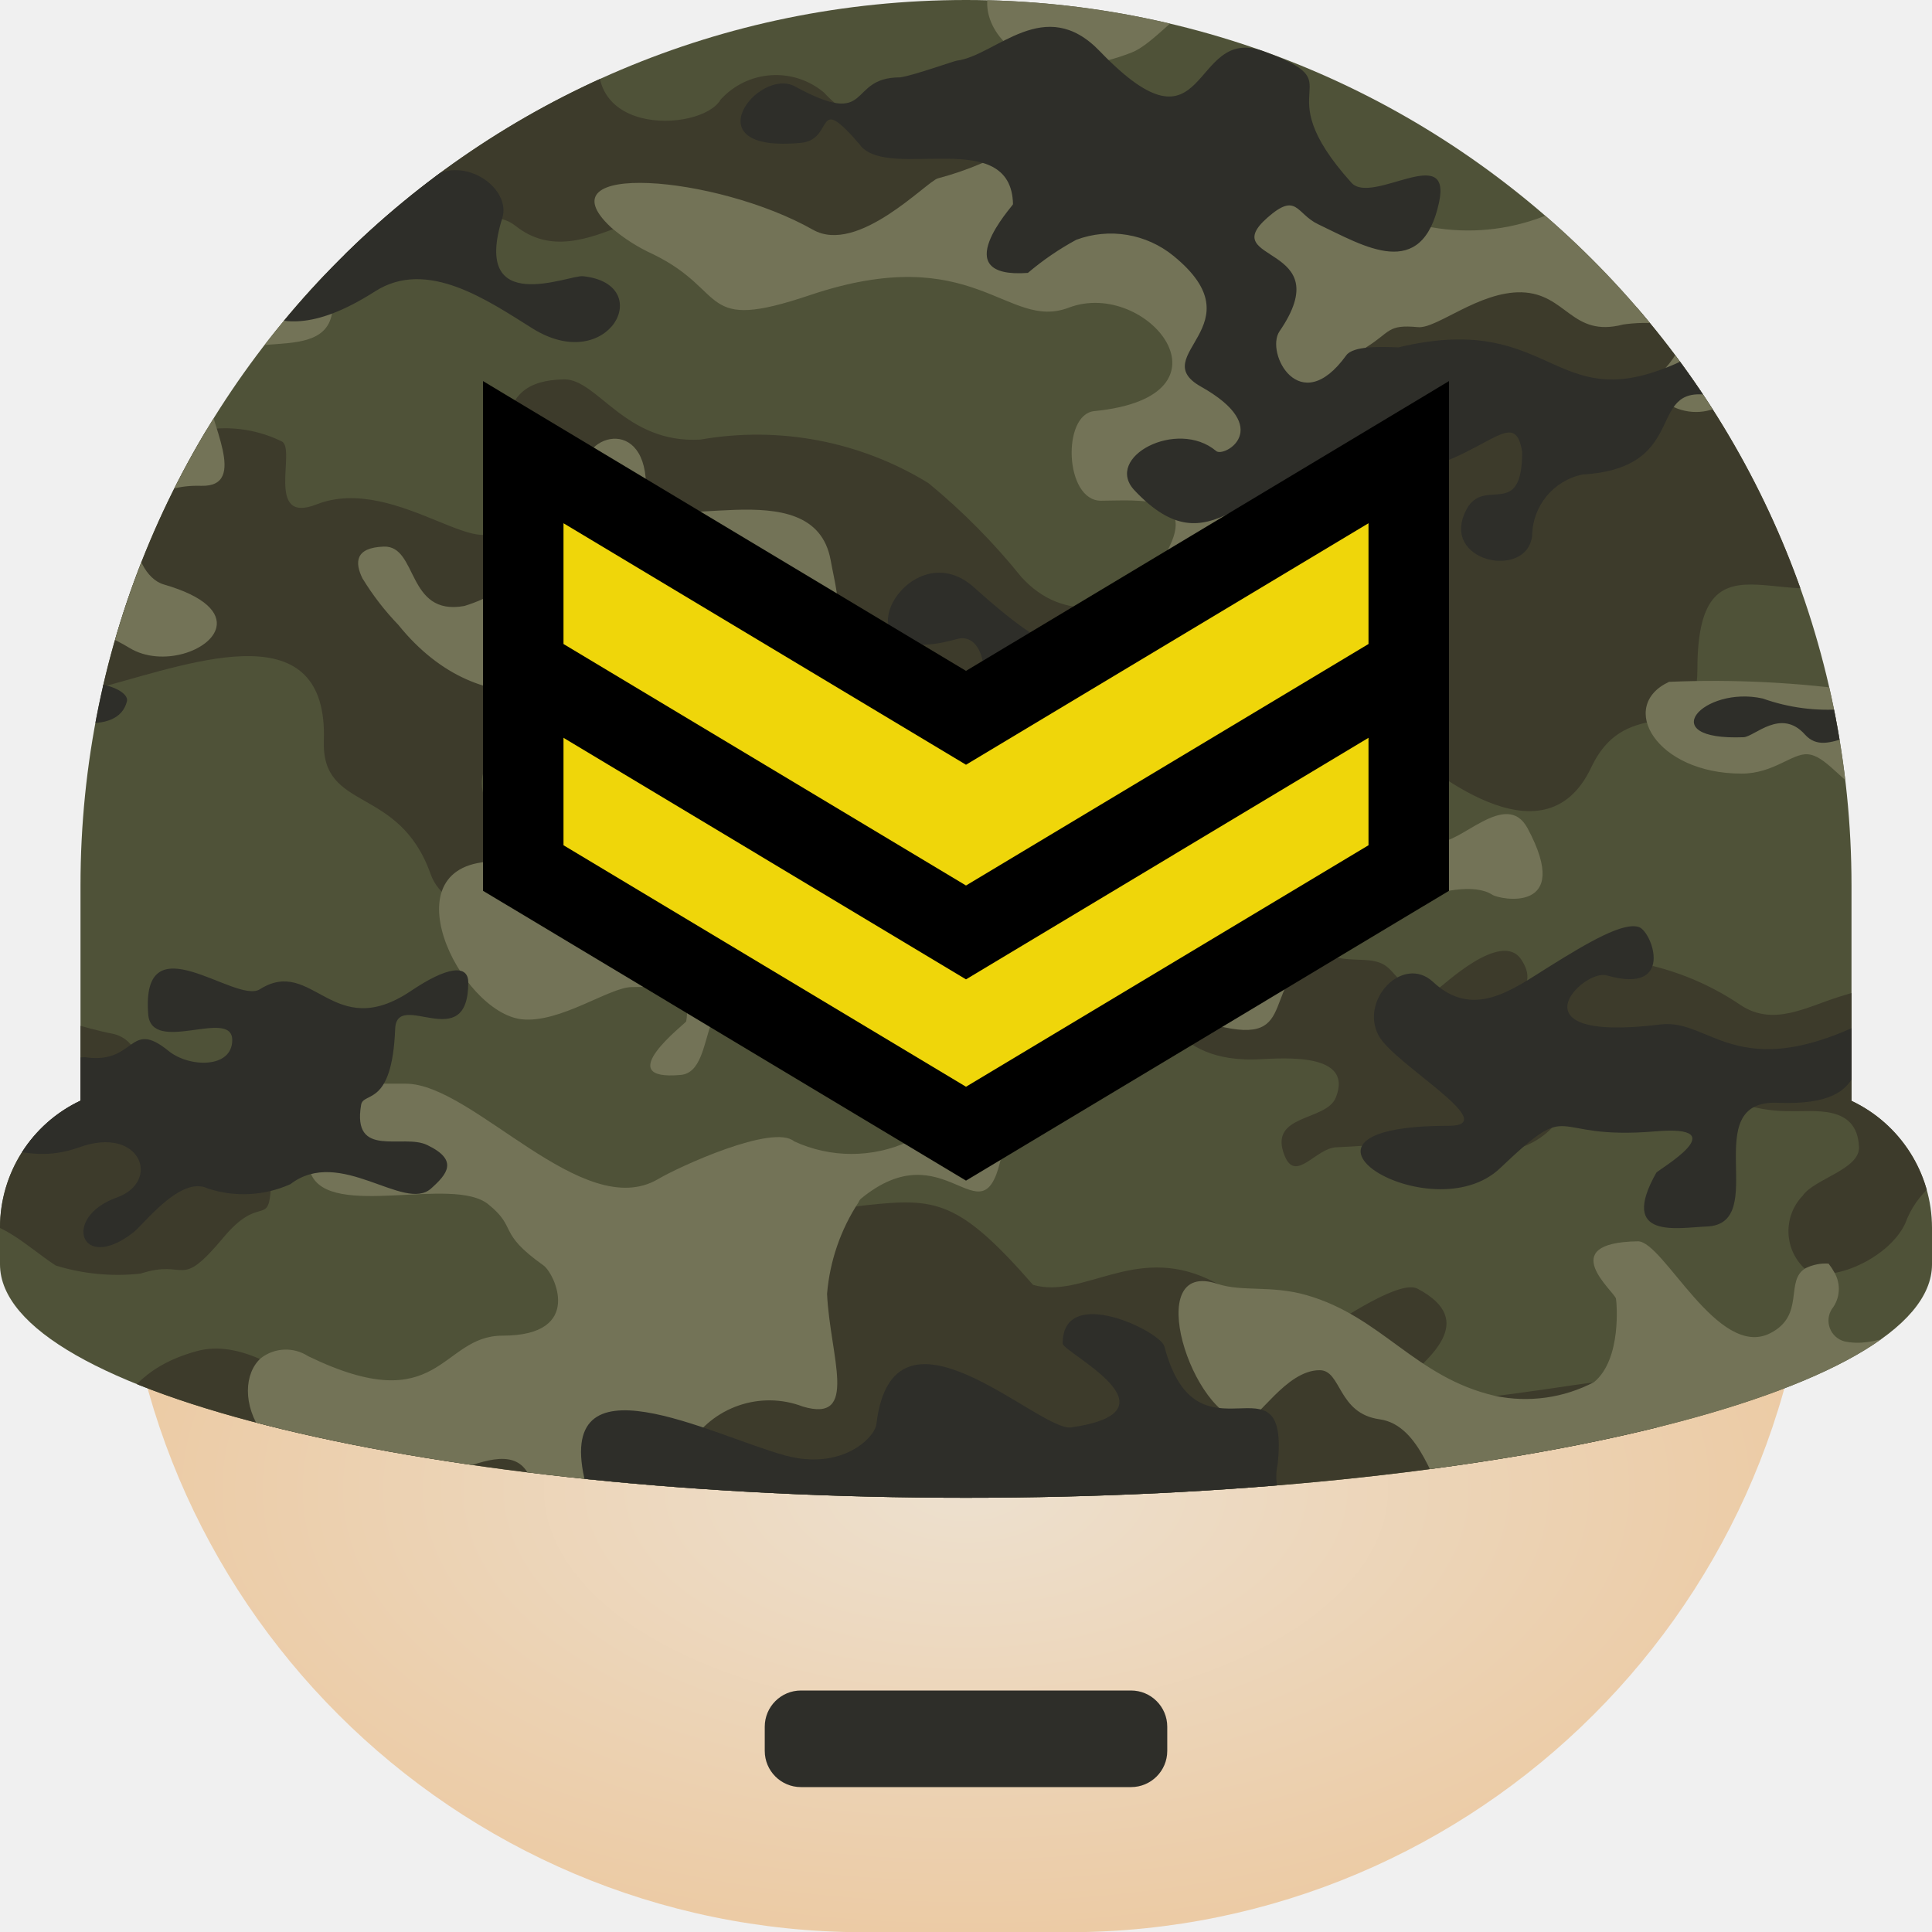
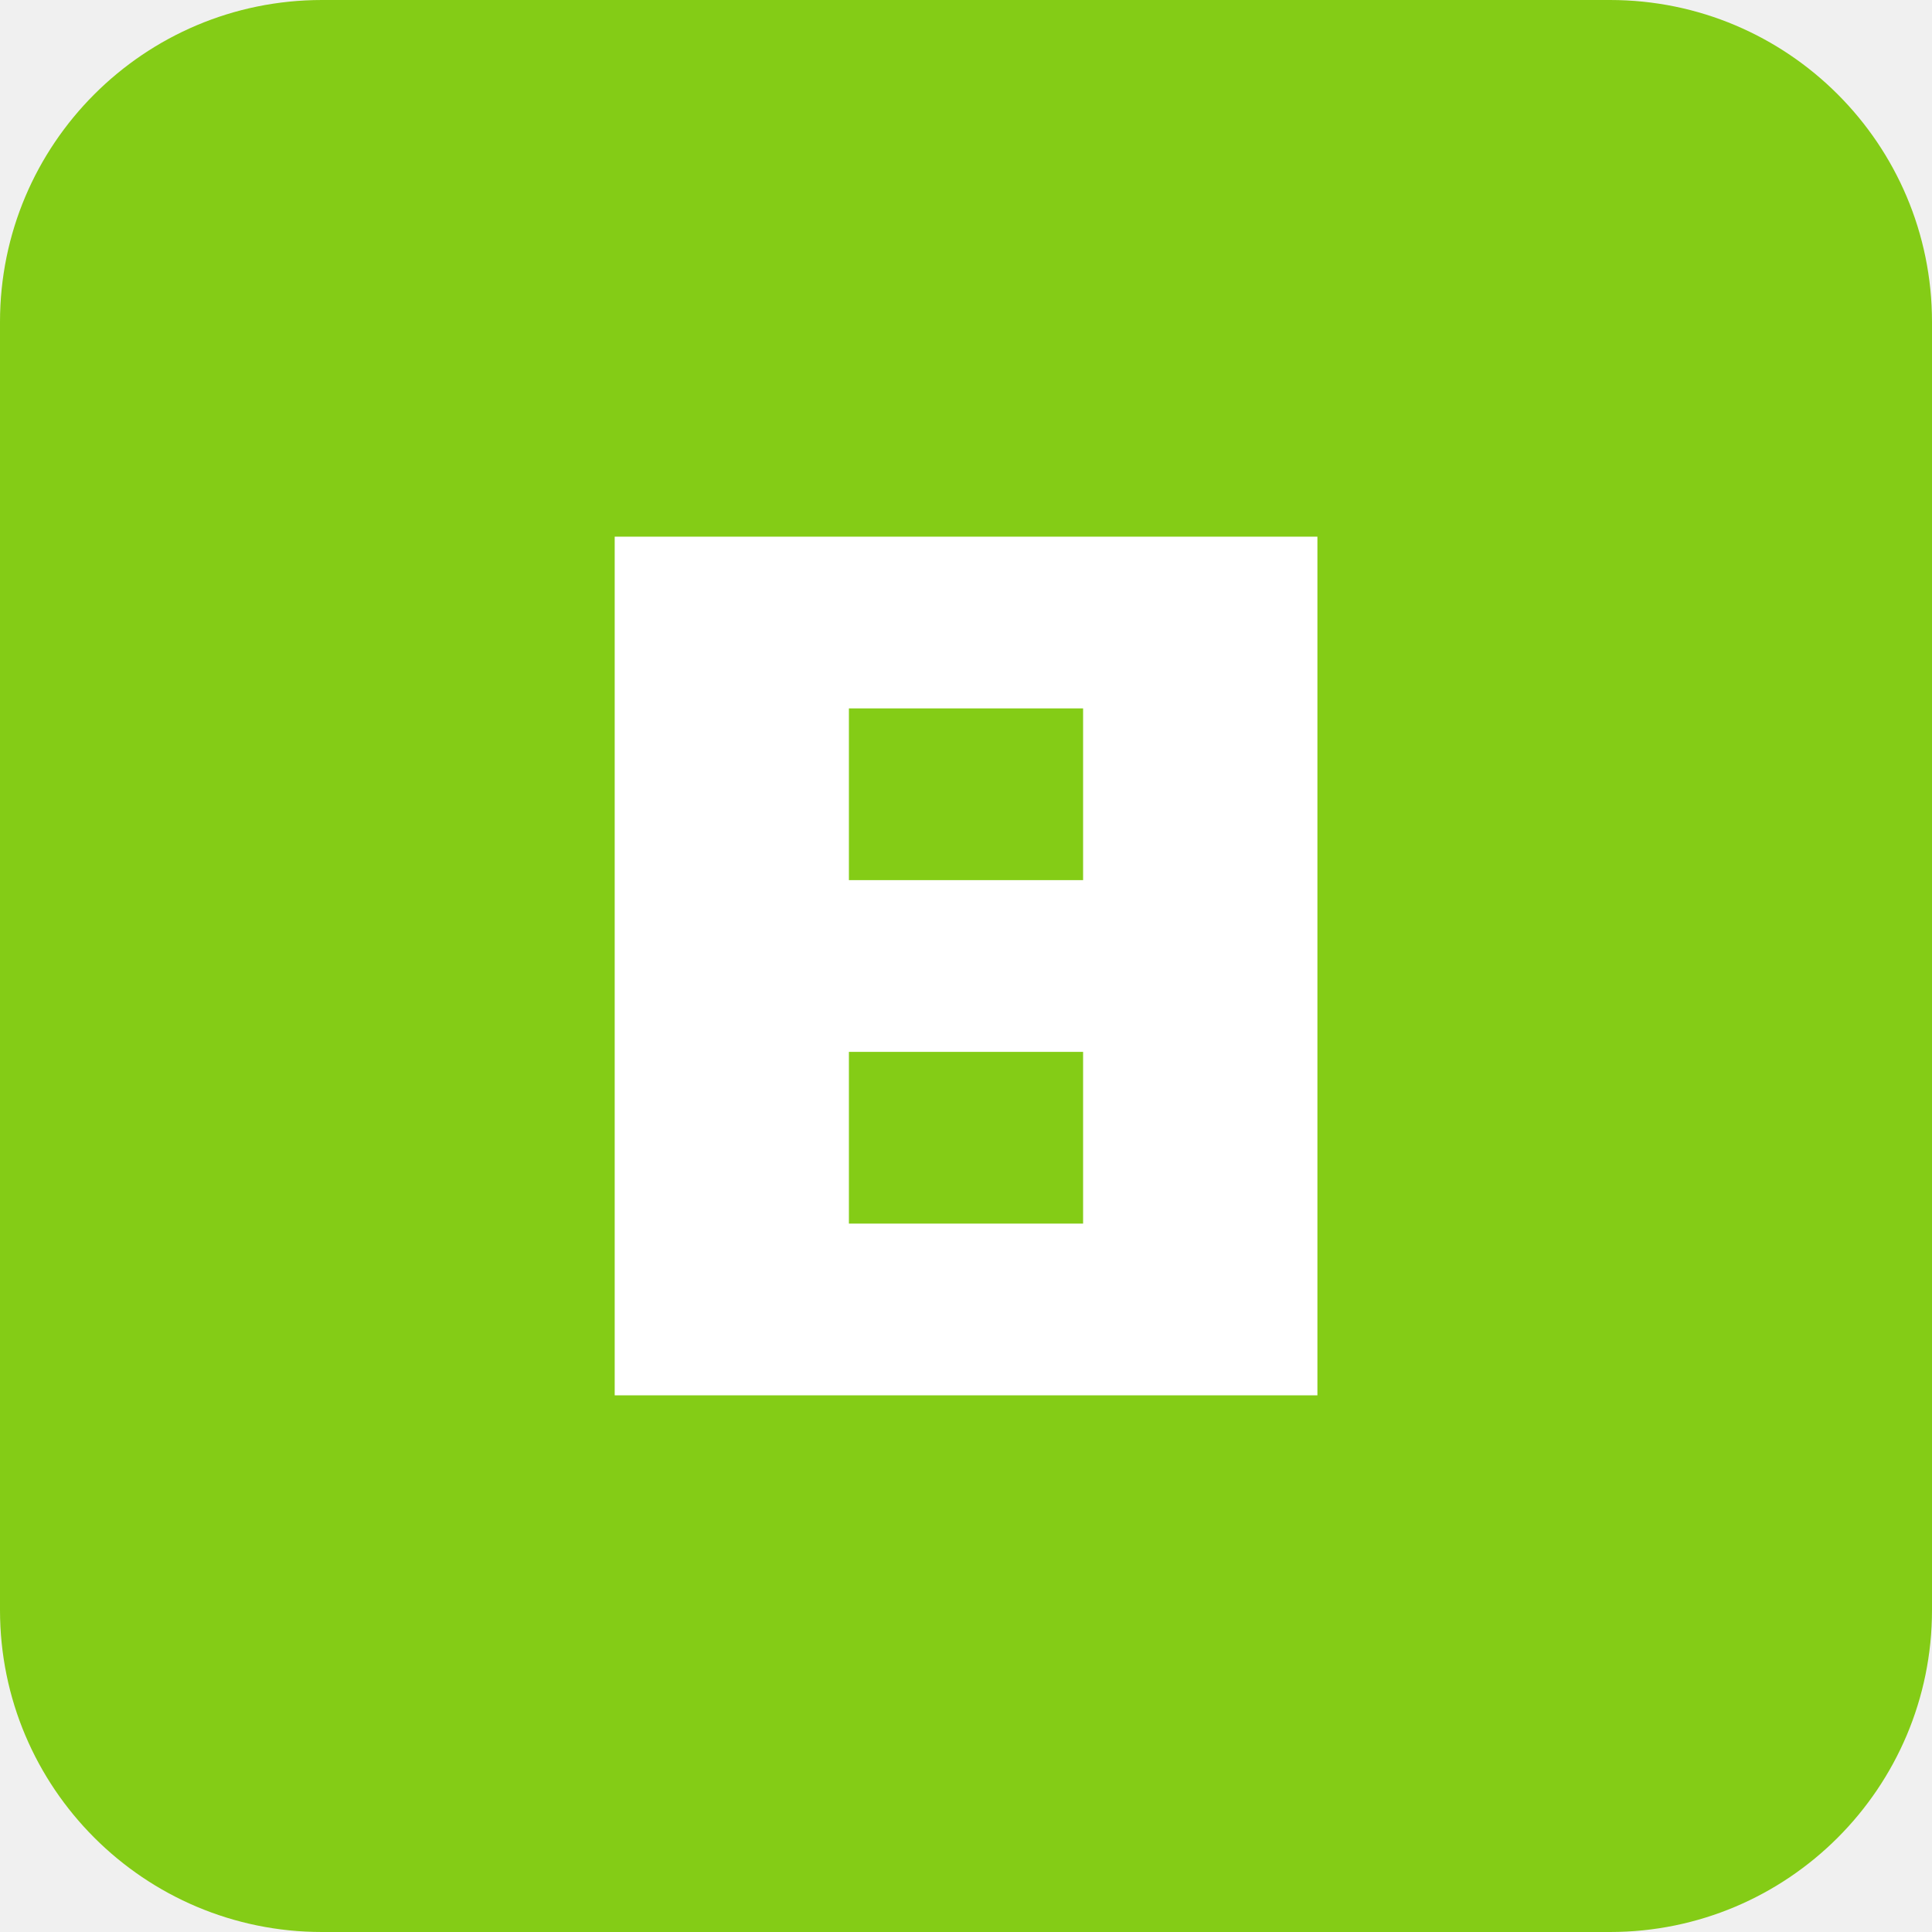
- <svg xmlns="http://www.w3.org/2000/svg" width="24" height="24" viewBox="0 0 24 24">
-   <defs>
-     <style>
-       .cls-1 {
-         fill: none;
-       }
- 
-       .cls-2 {
-         fill: url(#radial-gradient);
-       }
- 
-       .cls-3, .cls-8 {
-         fill: #2e2e29;
-       }
- 
-       .cls-4 {
-         clip-path: url(#clip-path);
-       }
- 
-       .cls-5 {
-         fill: #4f5238;
-       }
- 
-       .cls-5, .cls-6, .cls-7, .cls-8 {
-         fill-rule: evenodd;
-       }
- 
-       .cls-6 {
-         fill: #3d3b2b;
-       }
- 
-       .cls-7 {
-         fill: #737357;
-       }
- 
-       .cls-9 {
-         fill: #efd60a;
-       }
- 
-       .cls-10, .cls-11 {
-         stroke: none;
-       }
- 
-       .cls-11 {
-         fill: #000;
-       }
-     </style>
-     <radialGradient id="radial-gradient" cx="0.5" cy="0.5" r="0.5" gradientUnits="objectBoundingBox">
-       <stop offset="0" stop-color="#ede0ce" />
-       <stop offset="1" stop-color="#eccba5" />
-     </radialGradient>
-     <clipPath id="clip-path">
-       <path id="패스_33602" data-name="패스 33602" class="cls-1" d="M47.41,32.777a1.746,1.746,0,0,0-1-1.575V28.527a11,11,0,0,0-22,0V31.2a1.744,1.744,0,0,0-1,1.575v.458c0,1.6,5.372,2.9,12,2.9s12-1.3,12-2.9Z" />
-     </clipPath>
-   </defs>
-   <g id="그룹_10329" data-name="그룹 10329" transform="translate(-351 -262)">
-     <g id="그룹_10312" data-name="그룹 10312" transform="translate(327.59 244.473)">
-       <path id="사각형_11791" data-name="사각형 11791" class="cls-2" d="M24.91,30.527h21v2a9.234,9.234,0,0,1-9.45,9h-2.1a9.234,9.234,0,0,1-9.45-9v-2Z" />
-       <rect id="사각형_11794" data-name="사각형 11794" class="cls-3" width="5" height="1.2" rx="0.45" transform="translate(32.91 38.527)" />
-       <g id="그룹_8878" data-name="그룹 8878">
-         <g id="그룹_8877" data-name="그룹 8877" class="cls-4">
-           <g id="그룹_8876" data-name="그룹 8876">
-             <path id="패스_33598" data-name="패스 33598" class="cls-5" d="M47.41,14.083h-27v27h27v-27Z" />
-             <path id="패스_33599" data-name="패스 33599" class="cls-6" d="M43.246,14.284c.54.016,1.106-.338,1.725-.1a2.2,2.2,0,0,0,1.376-.042,2.866,2.866,0,0,1,.53-.045c.074,0,.119,0,.1.02h0c.529.867-.538.913-.226,1.789a.664.664,0,0,1-.413.932,8.173,8.173,0,0,1-1.373.292c-.832.231-.278.71-2.006.648-.579-.02-1.22-.728-1.9-.859-.116-.022-1.654-1.634-1.13-2.073a1.155,1.155,0,0,1,.748-.171c.538.049.878.362,1.366.273.579-.107,1.017-.671,1.2-.666ZM40.515,37.24h0l.064.018h0l.065.019h0l-.129-.037Zm-20.1,3.2a24.124,24.124,0,0,1,3.723-1.012c1.245-.11,2.175.557,2.666.557.39,0,1.317.022,1.241-.709-.054-.519-1.247-.423-1.519-.217-.071.053-1.869.386-1.445-.789a.678.678,0,0,0-.516-.9.973.973,0,0,0-.257-.034c-2.845,0-2.932-.026-3.893,3.1ZM31.817,14.083h6.8a.9.9,0,0,1,.228,1.759c-.591.1-.538-.093-.865-.142a2.453,2.453,0,0,0-.776.39c-.34.289-1.335-.452-1.573-.452-1.38,0-.547.7-2.013.961-.938.166-.731-.406-.876-.926-.072-.259-.727.184-.727-.525a.3.3,0,0,0-.028-.135c-.132-.262-.685-.127-.911-.154-.058-.007-.137-.158-.145-.308s.065-.321.335-.3a.9.9,0,0,0,.551-.171ZM47.41,18.988v1.783c-.769-.425-1.014-1.52-.5-1.661.017-.094.217-.125.5-.122Zm0,4.593v.688c-.22-.075-.569.123-.735.278-.9.843-2.179-.623-2.179,1.29,0,1.028-.861.257-1.319,1.223-.6,1.267-2.065-.059-2.308-.212a4.484,4.484,0,0,1-.959-.7c-.647-.491-.852-.081-1.185.14-.391.261-.835.422-.571.905.029.052.053.1.075.148.464,1.019-.627.968-.888.841-2.27-1.108-1.7.366-2.122.658-.769.539-1.2.5-1.394.253-.3-.386-.028-1.28.442-1.281,1.4,0,.306-1.589-1.156-.958-1.57.678-1.63.118-2.684-.035l-.068-.009c-1.292-.157-1.06.8-.6.967,2.355.843-.624,1.664-1,.607-.395-1.111-1.356-.763-1.326-1.656.053-1.586-1.576-.988-2.708-.68-.57.155-1.014.237-1.053-.073a2.181,2.181,0,0,1,0-.626,5.22,5.22,0,0,1,1.721-2.278,1.594,1.594,0,0,1,1.518-.06c.182.094-.212,1.033.428.783,1.014-.4,2.211.894,2.3.134.106-.861-.181-1.678.784-1.688.411,0,.755.8,1.686.748a4.067,4.067,0,0,1,2.834.54,8,8,0,0,1,1.154,1.166c1.064,1.175,2.822-.726,2.9-.847.435-.671.843-.7,2.078-.723.166,0,1.244-.014.522-.623-.458-.386-1.091-.112-1.6-.036-1.39.21-1.388-.928-1-1.111a.475.475,0,0,1,.486,0c.308.168.584.526,1.819-.328a1.354,1.354,0,0,1,1.693.065c.777.783,3.8-.569,3.724,1.044-.023.522-1.576.426-.691,1.285.385.374.861.214,1.385.157Zm0,5.987v2.68a1.121,1.121,0,0,0-.332.476c-.218.468-1.019.785-1.263.549a.637.637,0,0,1-.012-.892c.146-.212.714-.328.7-.607-.023-.535-.571-.433-.862-.444a1.865,1.865,0,0,1-.436-.048c-.162-.05-.133-.139-.39-.3-.561-.343-.839-.078-1.279-.071-.314,0-.8-.043-.884-.507-.136-.786.851-.875,1.287-.876h.009a3.4,3.4,0,0,1,1.087.486c.41.271.828.015,1.233-.108.388-.117.752-.23,1.14-.342Zm-2.814,9c-.446-.536-1.249-.387-1.635-.959-.792-1.171-.621-.273-1.472-.055-1.367.352-2.572.277-1.595.861,1.113.665.994-.014,2.035.006.32.007.4-.344,1.353,0,2.3.828-2.021.878-2.258,1.662-.224.739-1.27.425-1.7.213a2.161,2.161,0,0,0-.968.112c-.344.115-.165.614.177.665l.082.014H31.829c.529-.324.694-1.106.023-1.129-.767-.027-.454-.268-.646-.446-.712-.66-.5-.3-1.109.03-.066.036-.386.236-.39.237-.5.1-.581-.28-.853-.621-.357-.45.034-.711.407-.7,1.434-2.86-2.569-1.594-2.838-1.932A3.754,3.754,0,0,0,26,36.054c-1.118-1-1.585.342-1.984.324-1.928-.09-2.021-1.14-1.607-1.619a.577.577,0,0,1,.768-.147c2.116,1.338,1.212.1,2.675-.3,1.078-.3,2.209,1.6,3.2.662,1.3-1.218,3.351.236,3.4-.88.067-1.608-1-.061-1.428-.567-.619-.733.121-1.141.3-.969.582.574,1.978.034,2.851-.06.855-.091,1.142-.07,2.068.99.619.179,1.256-.5,2.176-.071,1.016.474.673,1.189.134,1.61-.115.09,2.07-1.7,2.465-1.492,1.538.811-2.626,1.883,1.93,1.2,1.933-.291.259.615,1.448.573.15-.006.579.836.892,1.147a3.369,3.369,0,0,0,2.088.44c.113-.016-.048.168-.071.275-.3,1.383.025,4.677-2.7,1.4ZM20.41,32.248v-2.68l.1-.028c.665-.189.628.107.843.5a1.113,1.113,0,0,0,1.273.321c1.035-.5,1.346-.156,2.2.011a.4.4,0,0,1,.223.148c.092.107.153.233.213.242.208.033-.027.43.069.574.334.5.334.266.887.266.2,0,.571.25.563.529,0,.089-.006.159-.011.214-.036.391-.152.038-.582.552-.565.675-.442.261-1.031.451a2.6,2.6,0,0,1-1.054-.1c-.348-.224-.741-.639-1.172-.542-.5.113-.23.409-.979.3-.6-.09-.412-.667-.9-.783a.782.782,0,0,0-.644.032Zm0-7.979v-.688a1.568,1.568,0,0,1,1.2.281c.56.419,1.8-.879,1.74.077-.03.5-.8-.006-1.339.662a1.657,1.657,0,0,1-.17.181.675.675,0,0,1-.972.071,1.335,1.335,0,0,1-.31-.443.256.256,0,0,0-.151-.141Zm0-3.5V18.988c.654.007,1.746.2,2,.2.786,0,.721-.264,1.11-.439.05-.248.407-.681.776-.584,3.2.843-.176-2.59-.858-1.861-.216.231-.316-.123-.778.058a9.257,9.257,0,0,1-1.376-.991c0-.824,1.728-.961,2.541-.879.365.037,1.5-.112,2.171-.1,2.985.049,2.452.878,2.5,1.037.125.4-1.2.7-.952,1.514a.9.9,0,0,0,1.465.52c.735-.622,2.146-.151,1.932.42-.511,1.358,1.182,1.3,1.421.881a.928.928,0,0,1,1.282-.089,1.6,1.6,0,0,0,.193.178c.507.388.786-.066,1.646.055a.547.547,0,0,1,.418.856c-.168.319-.587,1.024-1.114.819-.673-.262-1.435.329-2.259-.312-.85-.661-1.845.756-2.716.06a.449.449,0,0,0-.159-.08,1.727,1.727,0,0,0-1.193.215c-.834.689-1.47-.287-1.814-.374-.5-.128-.721.183-1.148.274a.925.925,0,0,0-.228-.039,1.044,1.044,0,0,1-.161.053,1.778,1.778,0,0,1-.285-.062c-1.329-.4-1.446-.007-2.478.5-.068.033-.141.067-.218.1-.947.417-.873.255-1.629-.093-.03-.014-.06-.029-.089-.046Zm19.339,8.613c-.23.1-.489-.089-1.09.292a1.245,1.245,0,0,1-1.08.178c-.285-.056-1.067-.112-1.067.389,0,.788.487,1.013.923.373.6-.882.357.091,1.543.074.224,0,1.27-.136,1.026.473-.119.3-.849.2-.635.725.138.339.387-.1.643-.107,1.275-.058.492-.142,1.173-.159a4.545,4.545,0,0,1,.774.15c.356.2,1.146-.4.793-.751-.284-.282-.6.558-1.261-.3-.53-.685,1.281-.574.816-1.273-.25-.375-.993.35-1.019.351-.676.04-.448-.3-.877-.341-.121-.013-.386,0-.474-.069a1.439,1.439,0,0,0-.188-.009Z" />
-             <path id="패스_33600" data-name="패스 33600" class="cls-7" d="M20.41,14.083h.236c-.083,0-.161,0-.236,0Zm5.237,0h2.174c-.641.293-.8.913-2,.558-.857-.254-.706.631-1.437.536-.3-.038-.171-.7.118-.732a2.208,2.208,0,0,0,1.144-.362Zm3.194,0h1.321a.335.335,0,0,1,.058.2c-.007.228-.253.437-.684.271a1.266,1.266,0,0,1-.242-.125,4.254,4.254,0,0,1-.453-.347ZM47.41,18.958v.805a1.24,1.24,0,0,0-.474.542l-.006.013c-.42.786-2.278-.014-2,.976.006.021.012.043.02.065a2.473,2.473,0,0,1,.1.381.8.8,0,0,1-.143.746.657.657,0,0,1-.7.1c-.208-.084-.331-.251-.18-.408.023-.024.044-.046.063-.068.648-.731-.511-.553-.516-.552-.642.168-.7-.384-1.263-.4-.53-.012-1.053.455-1.286.433-.385-.036-.335.059-.646.252-.182.455.38,1.372.445,1.619.179.688.023.686-.165,1.009l-.006.009c-.493.849-.358,1.316-.131,1.653.255.38.628.594.351,1-.295.436.212.81.405.846.259.05.843-.657,1.108-.163.572,1.066-.345.887-.438.826-.433-.282-1.754.341-2.094.632a1.354,1.354,0,0,1-.121.093c-.71.479-.123,1.254-1.435.834-.051-.017-.365-.415-.724-.353s-.778.637-1.015.772a.79.79,0,0,1-.379.112c-2.234.033-1.672-1.566-.8-1.517,1.121.062,1.318-.45,2.576-.45,2.1,0,.874-1.274.376-1.255H38.3a1.633,1.633,0,0,0-.073-.192,1.706,1.706,0,0,0-.385.08c-.337-.252-.068-.861.249-1.171a.618.618,0,0,1,.307-.186l.018,0c.242-.044.405-.2.411-.331,0-.1-.09-.187-.319-.187q-.07,0-.138-.006a.707.707,0,0,1-.646-.379.743.743,0,0,1,.116-.647l.019-.032c.5-.812-.321-.712-.773-.712s-.486-1.073-.083-1.113c1.848-.181.66-1.656-.317-1.285-.769.293-1.168-.846-3.217-.155-1.388.468-1-.045-1.94-.506A2.18,2.18,0,0,1,31,20.351c-.885-.825,1.306-.651,2.509.03.557.316,1.413-.6,1.551-.638a3.994,3.994,0,0,0,.558-.193c.141-.061.25-.117.366-.165,1.1-.45,2.485-.718,3.4.364.231.274.71.165.976.3a2.6,2.6,0,0,0,2.7-.076c.417-.273-.066-.862.762-.936,1.329-.12.445-.847.44-.849-1.2-.433-1.328.222-1.935.007-.912-.324-1.486-1.133-1.791-.693-.428.616-1.37-.13-2.094,0-.32.058-.683.566-.976.678a2.584,2.584,0,0,1-.287.094,1.266,1.266,0,0,1-1.3-.233c-.326-.341-.261-.849.168-.849.612,0,1.131-.636,1.5-.249.521.548,1.542.226,1.209-.468a1.175,1.175,0,0,0-1.162-.659c-.285-.013-.29-.18-.492-.211-.458-.069-.382-.576-.312-.684.329-.5,1.667.223,2.111.521L39,15.5c.062.038.129.075.2.111.5.251,1.186.422,1.586,0a.794.794,0,0,0,.174-.13c.452-.6,1.429.254,1.065.633-.875.911,1.989.762,2.242,1.44.559.794,1.245.262,1.542.449a9.373,9.373,0,0,0,1.6.949Zm0,4.081v2.574a.25.25,0,0,0-.144-.127c-.5-.225-.463-.777-.288-.891.212-.137.268-.263.231-.355-.056-.143-.334-.207-.594-.116-.653.228-.922-.4-.63-.659.019-.017.037-.033.056-.048a1.5,1.5,0,0,1,1.369-.378Zm0,2.671v2.139a1.4,1.4,0,0,0-.026-.181c-.03-.138-.076-.2-.134-.232-.159-.076-.4.149-.61.017-.377-.239-.555-.539-.773-.556-.194-.016-.423.24-.823.24-1.065,0-1.543-.842-.9-1.14a13.011,13.011,0,0,1,2.409.122,1.019,1.019,0,0,0,.854-.409Zm0,8.342V35.12c-.149-.041-.294-.085-.385-.03-.059.036-.1.113-.1.259,0,.286,0,.222-.4.254-.325.026-.406-.178-.852-.178s-.213.628-.252.745c-.006.019-.117.215-.145.269l0,.007c-.217.412-1.082.906-1.041.23,0-.03.049-.067.108-.11.138-.1.48-.491.3-.605-.381-.236-.7-.1-.961-.161-1.386-.305-1.378,1.153-2.282.383-.184-.157-.327-.952-.852-1.025s-.471-.612-.746-.61c-.419,0-.773.635-.925.629-.654-.026-1.3-2.026-.339-1.7.307.1.666.014,1.1.138.94.268,1.347,1.021,2.344,1.252a1.838,1.838,0,0,0,1.23-.171c.348-.287.28-1,.272-1.037-.017-.087-.771-.695.271-.712.318-.006.994,1.472,1.645,1.142.442-.225.176-.654.44-.808a.562.562,0,0,1,.285-.057.789.789,0,0,1,.072.109.406.406,0,0,1-.032.457.267.267,0,0,0,.157.4c.393.084.694-.171,1.093-.132Zm0,5.43v1.6a2.313,2.313,0,0,1-.468-.061c-.673-.164-.867-.617-.791-.972a.562.562,0,0,1,.529-.476,2.3,2.3,0,0,0,.73-.092Zm-17.248,1.6H28.841a.7.7,0,0,0-.19-.137,1.715,1.715,0,0,0-.83.137H25.647c.679-.534-.125-1.4-.9-1.193-1.192.327-.875.04-1.727.04a1.735,1.735,0,0,0-.652.121c-.718.285-1.05.976-1.491,1.017-.082.008-.16.013-.235.015H20.41v-1.6c.364-.123.4-.329.776-.359,1.753-.146.623-.135,2.035-.709a1.735,1.735,0,0,1,.309-.086c.553-.106,1.415-.084,1.635.322l.009,0c.953.23.672-.066,1.006-.286.162-.107,1.274.492,1.3.118.054-.92-1.083.067-1.1-.693-.025-1.032,1.122-.409,1.5-.133.407.3,2.075.775,1.982-.192-.11-1.144.186-.61.2-1.044.043-1.43-1.022-.43-1.7-.43-1.813,0-2.123-1.224-1.711-1.592a.508.508,0,0,1,.587-.024c1.65.8,1.635-.255,2.415-.255,1.022,0,.644-.776.509-.872-.584-.415-.316-.462-.688-.761-.439-.355-1.96.189-2.2-.374a.42.42,0,0,1-.031-.13c-.081-1,.38-1.008.951-.993.084,0,.17,0,.257,0,.836,0,2.2,1.737,3.136,1.184.254-.151,1.426-.689,1.688-.468a1.7,1.7,0,0,0,1.426,0c.3-.387,1.294-.392,1.132.259-.241.968-.69-.4-1.726.452a.1.1,0,0,0-.031.045,2.441,2.441,0,0,0-.392,1.139c.037.781.4,1.608-.3,1.4a1.168,1.168,0,0,0-1.417.487,1.214,1.214,0,0,0-.182.558c-.012.227.061.412.219.462a.59.59,0,0,1,.35.839c-.044.108-.1.181-.149.179-1.4-.068-1.482.416-1.045.64.315.161,1.5-.15,1.509.424.021,1.568-1.279-1.212-1.445,1.044-.025.349-1.068.285-1.315.165-.149-.071-.358-.2-.423-.023-.145.4-.625.36-.618.574.011.327.695.5.912.523a.513.513,0,0,1,.4.2ZM20.41,35.12V34.052a1.269,1.269,0,0,1,.747.41c.435.417.716.233,1.192.182.065-.007.131-.015.194-.02a.5.5,0,0,1,.262.033c.092.051.14.164.1.4-.049.289-.387.384-.691.36a.864.864,0,0,1-.393-.118c-.3-.2-.624-.535-.972-.191a.226.226,0,0,1-.048.035c-.1,0-.207,0-.312,0l-.08-.022Zm0-7.271V25.71a.147.147,0,0,0,0-.1V23.039c.717.158,1.275.735,1.6.452,1.453-1.267,1.571.2,1.941.215,1.559.061.257-1.222.209-1.445-.267-1.238.673-1.173,1.439-1.129.128.008.251.014.363.014.5,0,1.455-.733,1.572,0a.863.863,0,0,1,0,.276c-.128.724-1.544-.005-1.544.956,0,.36.52,1.2-.08,1.184-1.1-.032-.9,1.1-.466,1.225.53.153.693.358.654.533-.064.29-.678.5-1.079.256-.806-.486-.865.007-1.26-.148l-.03-.011-.079-.029c-1.571-.556-1.732.728-1.489,1.422a.8.8,0,0,0,.212.351c1.247,1.033.071,1.026.08,1.255.046,1.283,1.127.275,1.495,1.172a.85.85,0,0,1,.085.534c-.426.873-1.383.227-1.7.5-.913.537-1.495-.125-.912-.475.256-.147.676-.109.524-.463-.692-1.611-1.546-.807-1.534-1.429,0-.162,0-.294-.009-.4Zm0-8.086v-.805h0a1.741,1.741,0,0,0,1.046.089,1.65,1.65,0,0,0,.44-.182c.706-.415,1.224-.345,1.514-.092a.778.778,0,0,1,.194.916c-.008.017-.016.033-.025.049-.361.662-1.117.273-1.881.035a1.6,1.6,0,0,0-1.29-.011ZM25.165,38.65h0c-.122-.044-.031-.012,0,0Zm2.751-13.933a3.329,3.329,0,0,0,.443.573c1.061,1.319,2.508.8,2.334.2a.1.1,0,0,1,.031-.111.441.441,0,0,1,.459-.081c.509.135,1.231.707,1.985.476.856-.263.659-.746.561-1.287-.211-1.17-2.194-.234-2.294-.8a.213.213,0,0,1,0-.057c.032-.984-.866-.694-.761-.186.2.993-.563.994-.665,1.1a1.922,1.922,0,0,1-.832.511c-.72.129-.573-.753-1-.738-.355.013-.364.194-.262.4Zm1.656,3.509c.638.01.182-.448,1.144.128.22.131-.037.656.2.777a4.613,4.613,0,0,0,.808.268c.308.029,1.786-.894,2.188-.493.546.543.165,1.609-.945,1.066-.95-.464-.608.863-1.1.908-.888.082.062-.641.067-.665.09-.49-.427-.426-.676-.426-.275,0-.89.451-1.366.4-.768-.085-1.7-1.961-.32-1.961Zm9.16-12.674h0Z" />
-             <path id="패스_33601" data-name="패스 33601" class="cls-8" d="M45.543,14.083c.027.035.059.072.1.115s.7.4.22.706c-.63.392-.932-.791-1.349-.777-.859.027-.16.84-1.186.542-.4-.115-.577.215-1.012.547-.357.245-1.935-.869-1.81.331.032.315.885.369,1.2.117a.846.846,0,0,1,1.013.026c.329.363,2.4-.291,1.875.688,0,.006-.723.448-.269.679.61.31.274-.918,1.96-.27.628.241.931.182,1.131.04V14.083Zm-25.133,0h2.659a1.448,1.448,0,0,0-.054.261c-.1.836-.669.375-.516,1.241a.464.464,0,0,0,.516.32c1.059-.155.677.747.36.757-1.07.037-1.2-.333-2.24-.333-.382,0-.47.317-.725.5V14.083Zm3.922,0h.253a.554.554,0,0,1-.253,0Zm7.809,0h5.347c.493,1.1,1.54.3,1.643.9.224,1.3-1.733-.061-2.3.127-1.012.335-2.678-.529-2.9.22-.27.927-.87.54-.7.2.387-.775-.925-.755-1.106-.635-.956.637-1.62-.159-1.974.157-1.075.957-1.285-1.625.008-.807a1.5,1.5,0,0,0,1.114.251c.391.02.418-.085.441-.11a1.054,1.054,0,0,1,.427-.3ZM47.41,26v.742a2.551,2.551,0,0,0-.288-.071c-.6-.256-1,.3-1.289-.018-.3-.337-.628.027-.764.032-1.13.044-.5-.644.238-.481a2.4,2.4,0,0,0,1.966-.159A.565.565,0,0,1,47.41,26Zm0,1.127v.567c-.137-.111-.226-.3-.106-.434.043-.049.077-.093.106-.133Zm0,2.768v.6a1.6,1.6,0,0,1-.534.051c-.636-.033-.07.733-1.385.68-1.005-.041-.08,1.506-.879,1.537-.353.013-1.1.172-.627-.668.02-.035,1.005-.6-.01-.514-1.379.118-.984-.441-1.932.459-.852.809-3.044-.528-.637-.528.685,0-.677-.765-.869-1.119-.24-.443.3-1.009.672-.671.5.471.986.1,1.431-.178.5-.313.938-.568,1.131-.5.165.06.449.844-.4.6-.3-.088-1.224.844.668.609.65-.081.984.851,2.836-.188a1.188,1.188,0,0,1,.531-.172Zm0,4.557v.694c-.24,0-.45-.025-.511-.168-.156-.368.2-.53.511-.526Zm0,1.512V36.9c-.736-.125-1.436.678-1.832.25-.179-.195-1,.126-1.157.228-.7.451-1.389-1.176-.705-.935.275.1,1.328-1.251,2.136-.622a2,2,0,0,0,1.558.144Zm0,4.5v.628H45.543c-.272-.346-.083-.318-.165-.619-.306-1.137,1.115-.148,2.032-.009Zm-9.922.628H32.141c.293-.1.461.1.621-.13.714-1,1.021-.3,1.214-.764.183-.439-.067-.572-.4-.548-.274.021-.319.257-.8.121-1.251-.924,1.194-.407,2.092-.765.389-.155,1.231.367,1.238.376.332.461,1.688.594,1.9.083.351-.843,1.145-.522,1.189-.265.169,1-.415.687-1,.883-.933.24-.766.867-.712.991l.008.018Zm-12.9,0h-.253c-.489-.1-1.06-.632-1.263,0H20.41v-.628a.706.706,0,0,0,.528-.078c1.386-1.023,1.4.087,2.856.087.223,0,1.476-.411,1.113.323a.5.5,0,0,1-.322.3ZM20.41,36.9V35.96a2.364,2.364,0,0,0,.823-.3c.237-.6-.35-.519-.823-.522v-.694a.539.539,0,0,1,.319.09c1.144.945,1.383.06,2.226.12s.136.541.336.792c.781.978,1.945-.258,2.477.175.609.5-.124.745-.413.9-.109,1.069,1.088.575,1.352.673,1.164.433-.4,1.241-1.257.548a1.549,1.549,0,0,0-1.889-.122c-.613.418-1.9-.148-2.11.61-.144.521-.629.8-.751.424-.242-.753,1.18-.756.15-1.561a.978.978,0,0,0-.44-.2Zm0-6.405v-.6c.461-.015.537.441,0,.6Zm0-2.8v-.567c.165-.233.107-.334,0-.385V26c.236-.049.515,0,.5-.248-.037-.532,1.017.011,1.034-.36.031-.674-.743.094-1.027-.3-.257-.358.352-.658.783-.4.413.243.333.057.737-.078.59-.2.291.654.82.6.231-.025.56.148.482.332-.183.424.343.623.417.576.363-.23.867-.03.831.116-.114.462-.931.218-1.216.13-1.014-.312-.8.012-1.591.446-.244.134-1.663-.174-1.4.366.192.391.125.3.009.519-.076.142-.25.106-.38,0ZM34.1,19.338c.372.435,1.873-.249,1.894.726,0,.018-.846.929.185.853a3.518,3.518,0,0,1,.6-.411,1.231,1.231,0,0,1,1.209.2c1.063.867-.353,1.234.341,1.624.92.517.286.884.189.8-.484-.408-1.4.076-1.016.487.971,1.031,1.348-.221,2.517-.149,1.7.1,2.18-1.051,2.3-.329,0,.855-.47.305-.69.713-.351.655.756.886.814.326a.785.785,0,0,1,.622-.756c1.4-.084.734-1.194,1.675-.966.744.179.984-.634.751-.675-.888-.156-.742.1-1.514.361-1.289.436-1.379-.734-3.195-.3-.215-.008-.563-.021-.649.1-.578.8-1.01-.036-.828-.3.748-1.091-.794-.845-.151-1.411.369-.325.355-.048.633.083.568.269,1.286.721,1.5-.275.158-.747-.835.04-1.089-.242-1.111-1.235.084-1.2-1.094-1.634-.92-.337-.665,1.421-2.032,0-.686-.714-1.285.051-1.773.117-.026,0-.553.189-.708.208-.673,0-.319.65-1.305.113-.456-.248-1.3.834.076.7.427-.042.152-.651.737.032Zm2.617,15.921c-.394.058-2.214-1.769-2.42-.041-.02.17-.431.578-1.126.391-.9-.241-2.913-1.317-2.484.357.277,1.076,1.226-.621,1.709.382.294.611,2.471-.334,1.972.908-.075.185-.722-.085-.938.11-.124.112-1.137.727.206.832a4.491,4.491,0,0,1,1.431-.405c1.218,0,1.071-1.315,3.168-.635.64.208,1.009-.329,2.525.15,1.046.331,1.246-1.785-.484-.812a.7.7,0,0,1-.994-.783c.151-1.446-1,.092-1.407-1.459-.05-.19-1.264-.78-1.264-.038,0,.113,1.513.838.106,1.043Zm-4.188-7.966c.8-.316,1.927.21,1.554.416-.735.4-.8,1.872.233,1.135.978-.7.279-2.023,2.059-1.309,1.165.467,1.427-.715,2.918.048,1.74.891,2.435-.406,1.815-1.3a1.375,1.375,0,0,0-1.513.146c-.227.244-.5-.448-.517-.534-.073-.479-.664-.616-.837-.67-1.576-.491-.77,1.368-2.73-.4-.835-.755-1.813,1.089-.217.641.652-.184.4,2.166-1.022.7-.5-.515-.919-.072-1.142-.008a7.161,7.161,0,0,1-.742.451c-.793.176-2.243-.473-2.243.8.007.193.045.347.816-.181.294-.2.475.5,1.568.072ZM24.07,30.746c-.822.168-.982,1.016-2.263.942-.176-.01-.816-.235-.723.233.011.056.869.854,1.161.632s.5.039.77-.492c.283-.555.618-.007,1.38-.282s1.021.426.466.624c-.686.244-.453.942.2.438.134-.1.592-.717.932-.55a1.42,1.42,0,0,0,1.025-.054c.615-.473,1.412.354,1.747.054.2-.179.346-.351-.048-.54-.3-.146-.937.177-.821-.5.029-.168.385.036.423-.943.02-.5.908.34.908-.577,0-.227-.26-.2-.714.107-.971.651-1.217-.437-1.875-.022-.3.191-1.478-.872-1.387.31.04.51,1.044-.084,1.044.321,0,.356-.536.343-.791.135-.5-.407-.4.172-1.037.078a1.141,1.141,0,0,0-.4.082Zm3.023-11.693c.01-.286-.639-.6-1.071.054-.159.239-.767-.154-1.318.258-.044.034-.087.065-.13.093-.813.539-1.437.126-2.44.189-.3.018-.731.116-.42.642a1.1,1.1,0,0,0,1.721.232c.481-.667,1.122.083,1.835-.225.026-.011,1.356.147.055,1.047-.238.165-.385,1.629.428.45.789-1.143.723.37,2.317-.647.648-.414,1.405.118,1.955.461.949.593,1.55-.554.625-.649-.169-.017-1.389.516-1-.723.112-.358-.449-.787-.9-.5-.6.385-1.7.593-1.659-.686Z" />
-           </g>
-         </g>
-       </g>
-     </g>
-     <g id="사각형_11793-4" data-name="사각형 11793-4" class="cls-9" transform="translate(358 274)">
-       <path class="cls-10" d="M 5 2.083 L 4.743 1.929 L -0.257 -1.071 L -0.5 -1.217 L -0.5 -1.5 L -0.5 -3 L -0.5 -3.883 L 0.257 -3.429 L 5 -0.583 L 9.743 -3.429 L 10.5 -3.883 L 10.5 -3 L 10.5 -1.5 L 10.5 -1.217 L 10.257 -1.071 L 5.257 1.929 L 5 2.083 Z" />
-       <path class="cls-11" d="M 0 -3 L 0 -1.5 L 5 1.5 L 10 -1.5 L 10 -3 L 5 0 L 0 -3 M -1 -4.766 L 0.514 -3.857 L 5 -1.166 L 9.486 -3.857 L 11 -4.766 L 11 -3 L 11 -1.5 L 11 -0.934 L 10.514 -0.643 L 5.515 2.357 L 5 2.666 L 4.485 2.357 L -0.514 -0.643 L -1 -0.934 L -1 -1.5 L -1 -3 L -1 -4.766 Z" />
-     </g>
-     <g id="사각형_11793-4-2" data-name="사각형 11793-4" class="cls-9" transform="translate(358 271.5)">
-       <path class="cls-10" d="M 5 2.083 L 4.743 1.929 L -0.257 -1.071 L -0.5 -1.217 L -0.5 -1.5 L -0.5 -3 L -0.5 -3.883 L 0.257 -3.429 L 5 -0.583 L 9.743 -3.429 L 10.5 -3.883 L 10.5 -3 L 10.5 -1.5 L 10.5 -1.217 L 10.257 -1.071 L 5.257 1.929 L 5 2.083 Z" />
-       <path class="cls-11" d="M 0 -3 L 0 -1.5 L 5 1.5 L 10 -1.5 L 10 -3 L 5 0 L 0 -3 M -1 -4.766 L 0.514 -3.857 L 5 -1.166 L 9.486 -3.857 L 11 -4.766 L 11 -3 L 11 -1.5 L 11 -0.934 L 10.514 -0.643 L 5.515 2.357 L 5 2.666 L 4.485 2.357 L -0.514 -0.643 L -1 -0.934 L -1 -1.5 L -1 -3 L -1 -4.766 Z" />
-     </g>
+ <svg xmlns="http://www.w3.org/2000/svg" width="18" height="18" viewBox="0 0 18 18">
+   <g id="그룹_22325" data-name="그룹 22325" transform="translate(-379 -163)">
+     <path id="패스_48243" data-name="패스 48243" d="M160.083,21.273h-12a3,3,0,0,1-3-3v-12a3,3,0,0,1,3-3h12a3,3,0,0,1,3,3v12a3,3,0,0,1-3,3" transform="translate(233.917 159.727)" fill="#84cc16" />
+     <path id="패스_48244" data-name="패스 48244" d="M150.81,6.818h2.182v1.6H150.81Zm0,1.6h2.182v1.6H150.81Zm0,1.6h2.182v1.6H150.81Zm0,1.6h2.182v1.6H150.81Zm0,1.6h2.182v1.6H150.81Zm2.182-6.4h2.182v1.6h-2.182Zm0,3.2h2.182v1.6h-2.182Zm0,3.2h2.182v1.6h-2.182Zm2.182-6.4h2.183v1.6h-2.183Zm0,1.6h2.183v1.6h-2.183Zm0,1.6h2.183v1.6h-2.183Zm0,1.6h2.183v1.6h-2.183Zm0,1.6h2.183v1.6h-2.183Z" transform="translate(233.917 161.182)" fill="#fff" />
  </g>
</svg>
